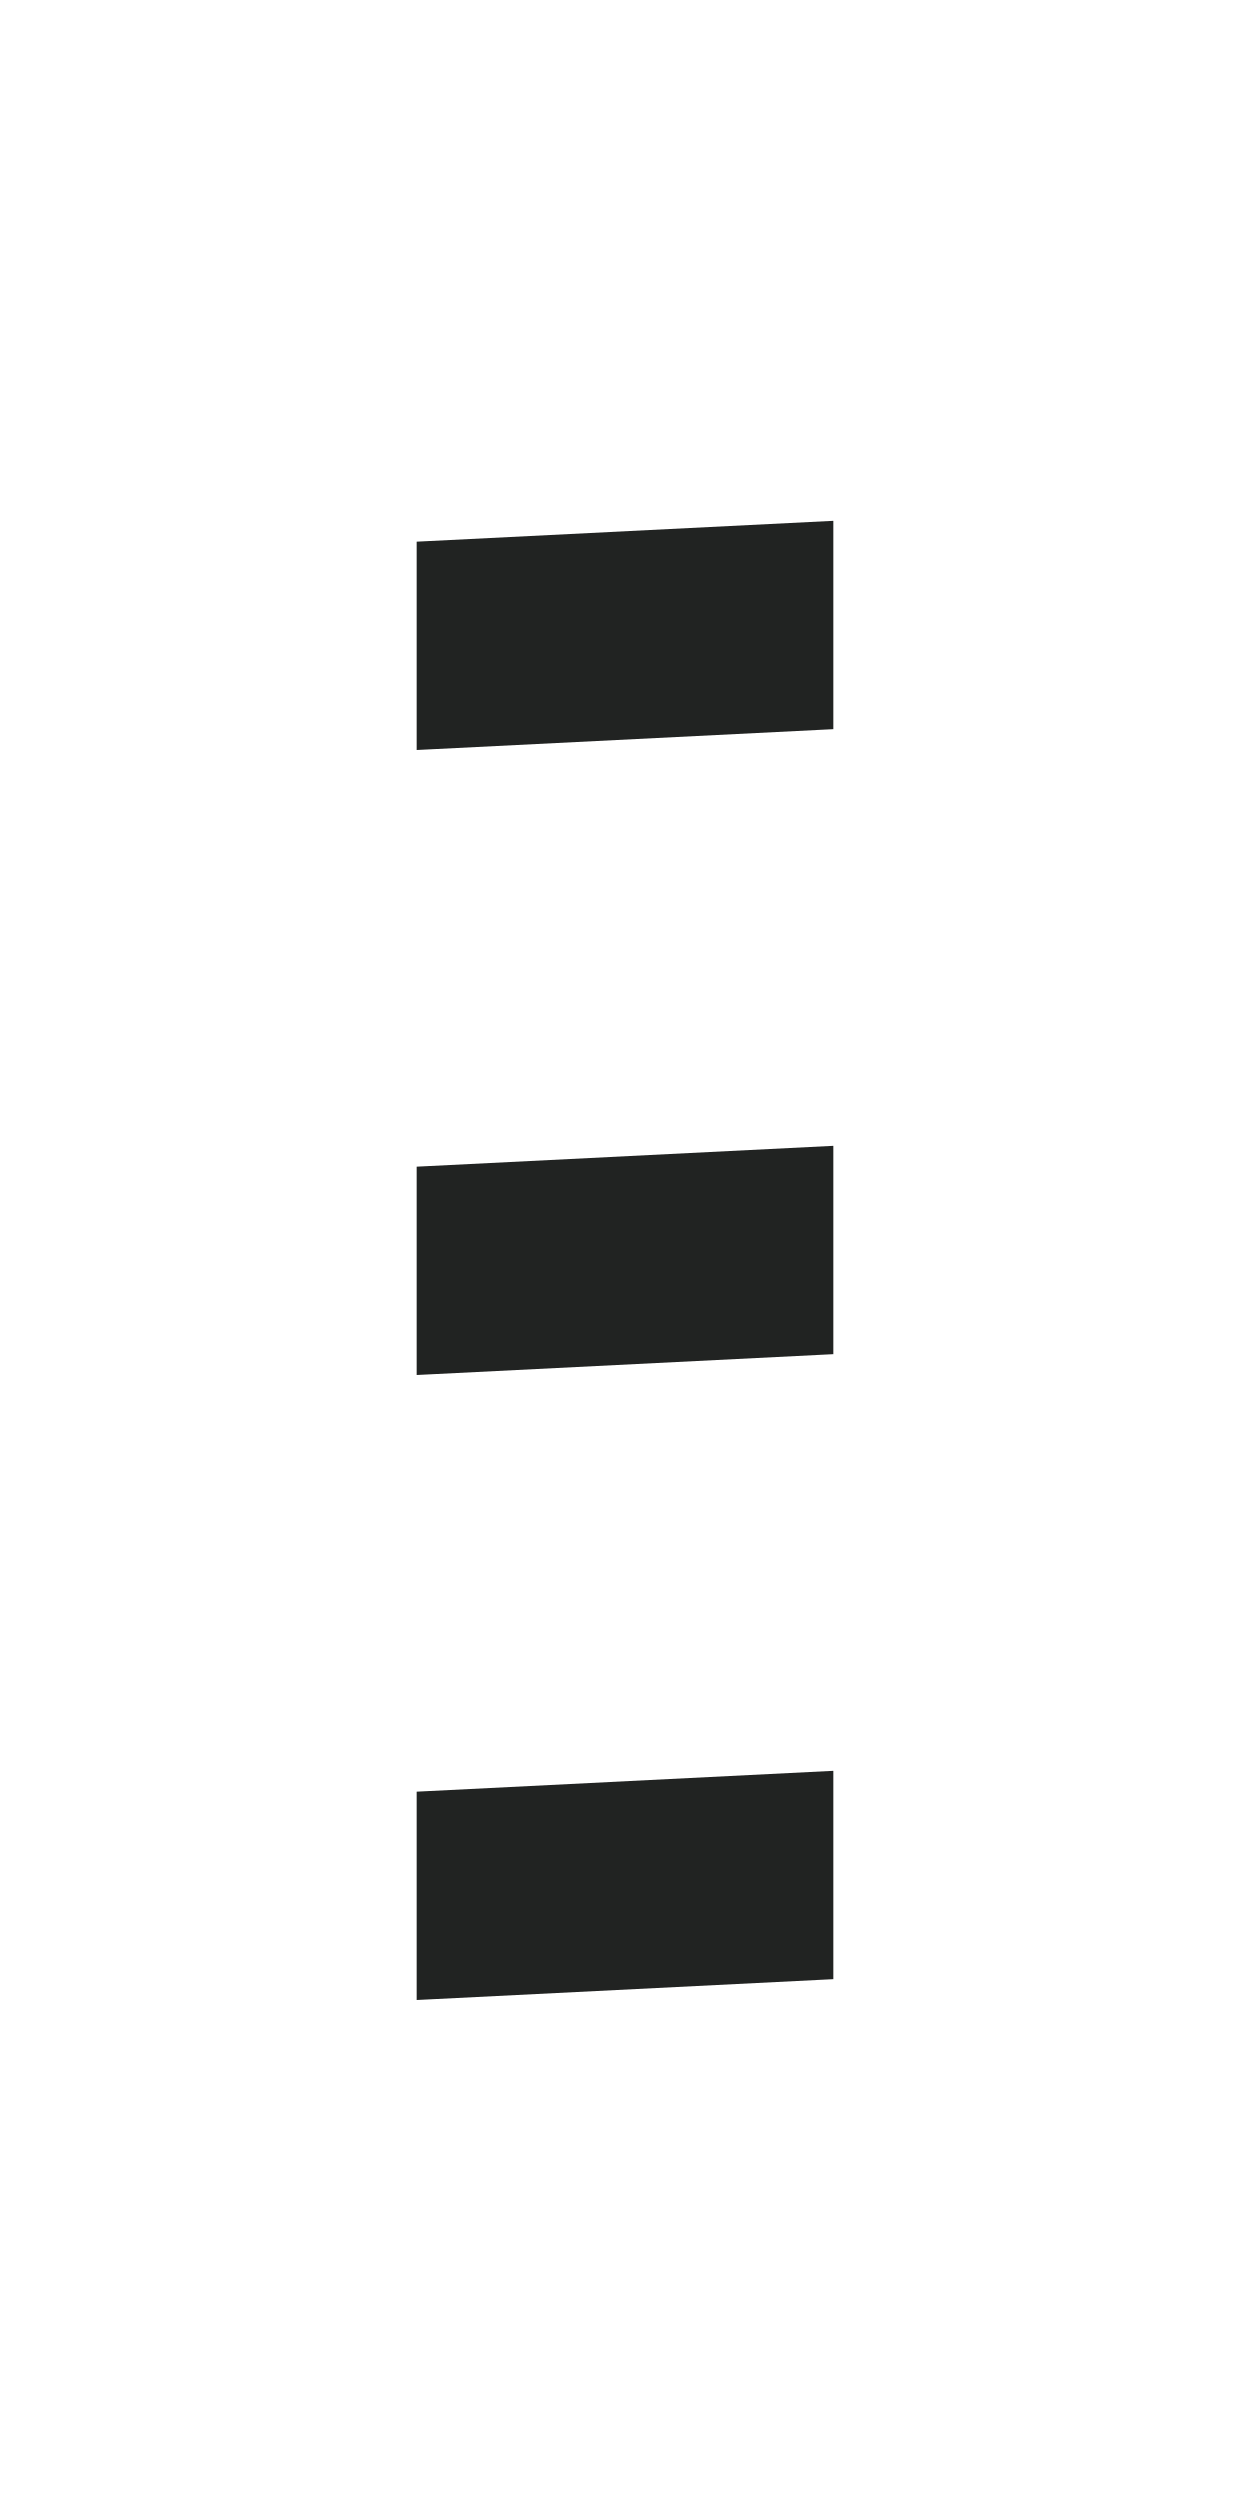
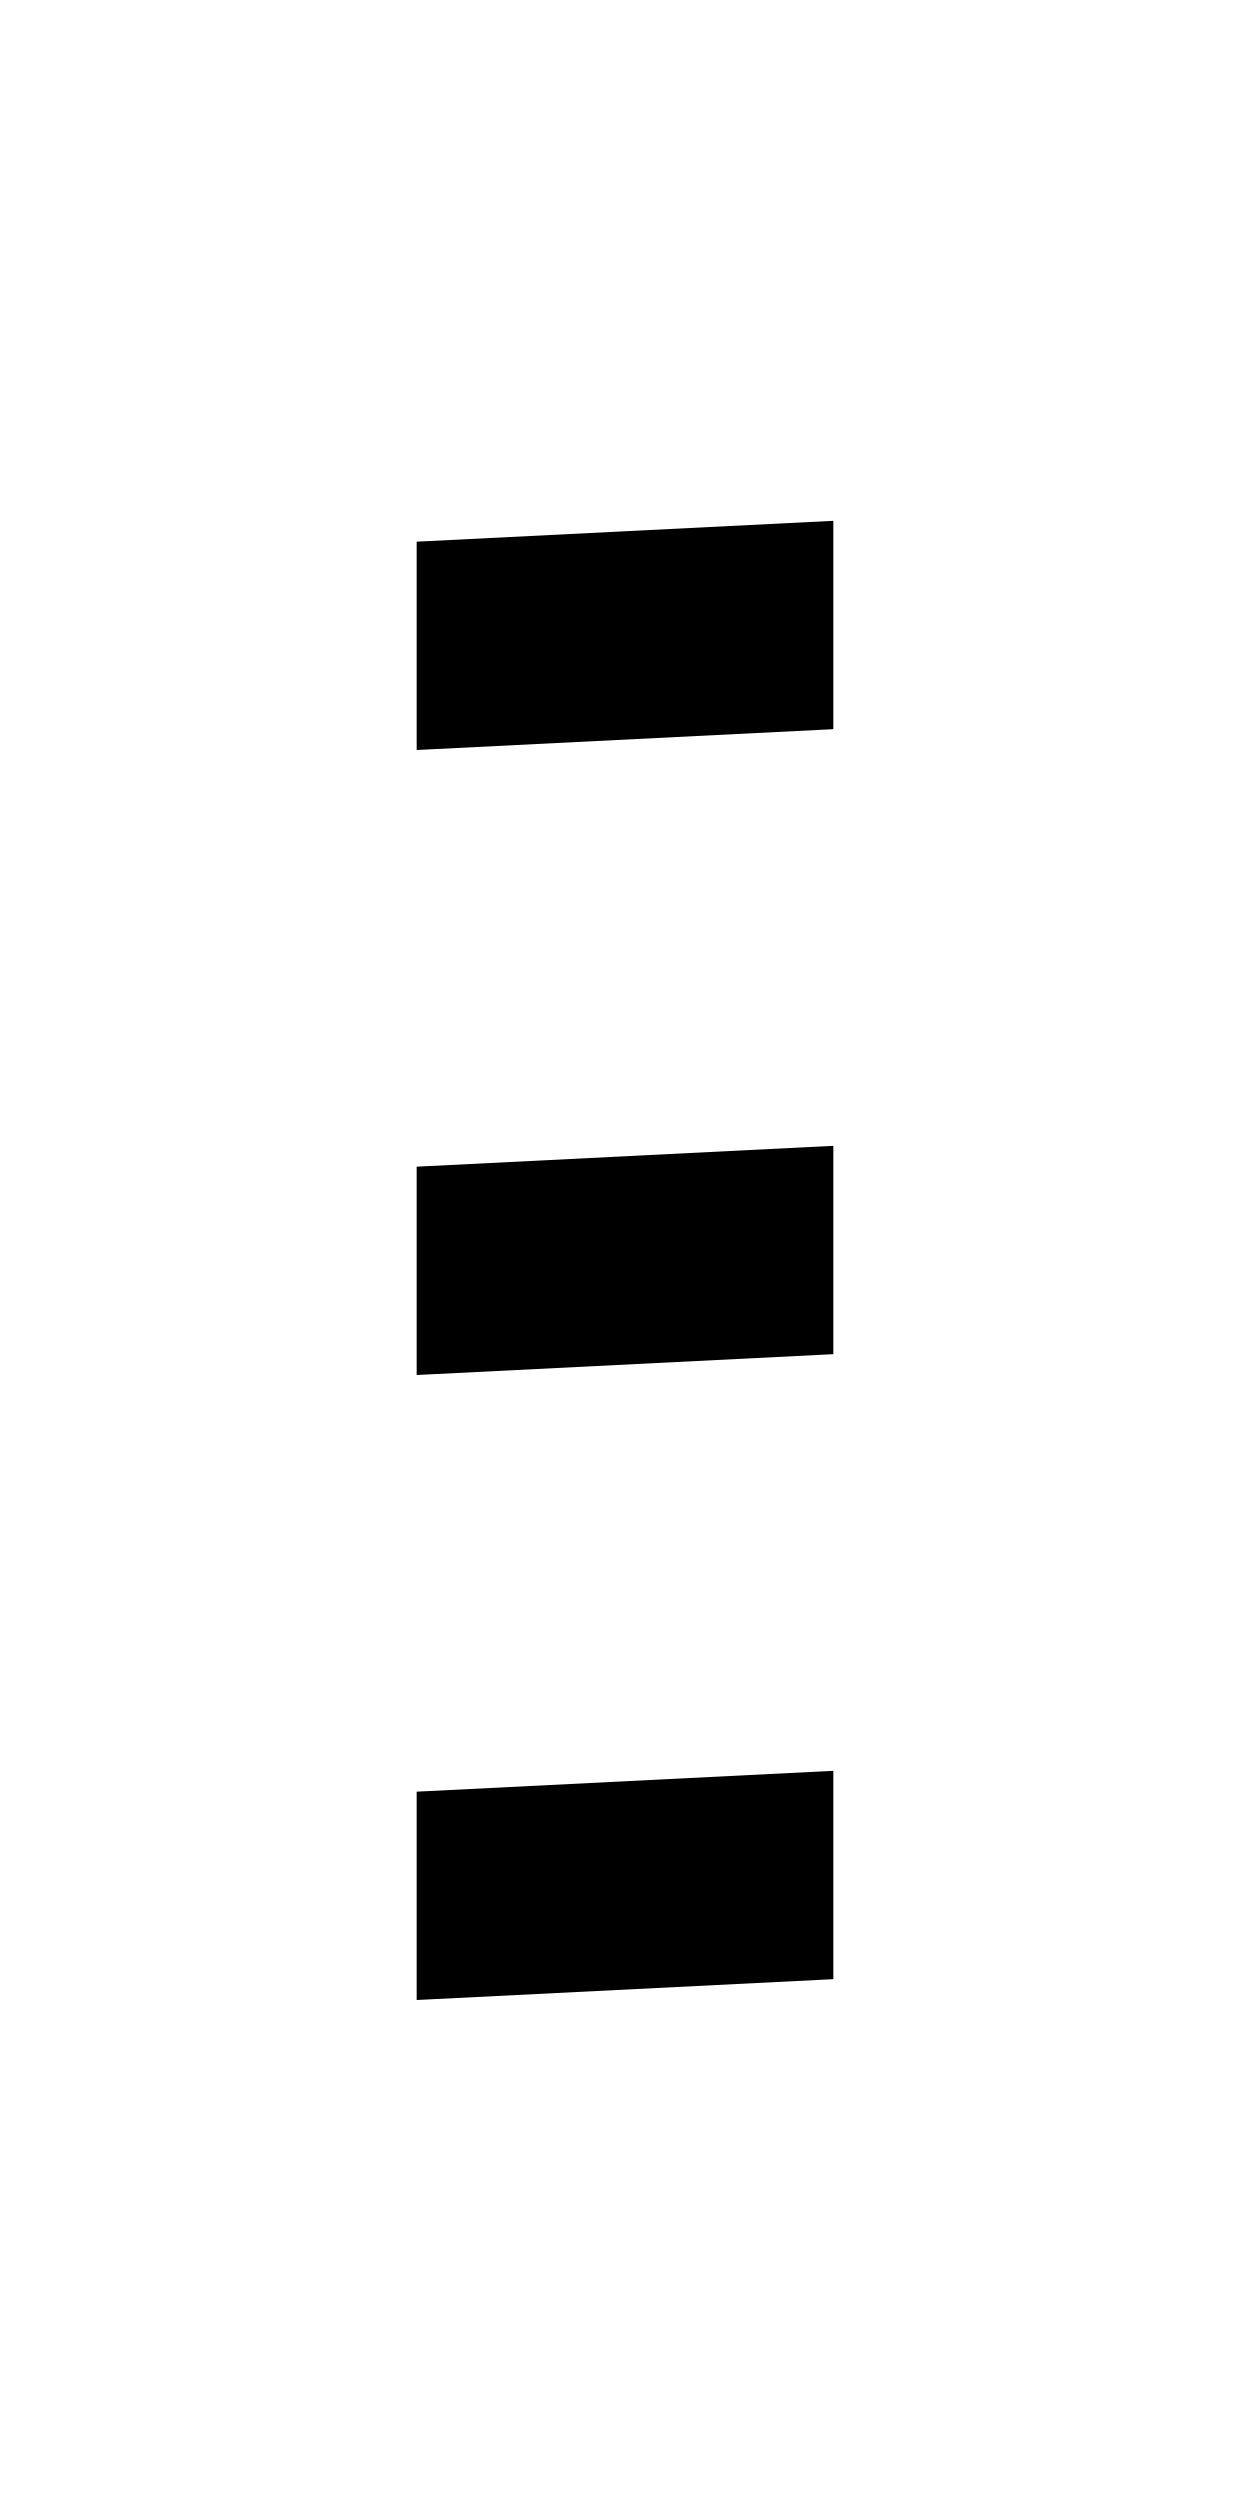
<svg xmlns="http://www.w3.org/2000/svg" width="12" height="24" viewBox="0 0 12 24" fill="none">
-   <path d="M8 7L4 7.2V5.2L8 5V7Z" fill="#212322" />
-   <path d="M8 19L4 19.2V17.2L8 17V19Z" fill="#212322" />
-   <path d="M4 13.2L8 13V11L4 11.2V13.2Z" fill="#212322" />
+   <path d="M8 7L4 7.2V5.2L8 5V7Z" fill="currentColor" />
+   <path d="M8 19L4 19.2V17.2L8 17V19Z" fill="currentColor" />
+   <path d="M4 13.2L8 13V11L4 11.2V13.2Z" fill="currentColor" />
</svg>
